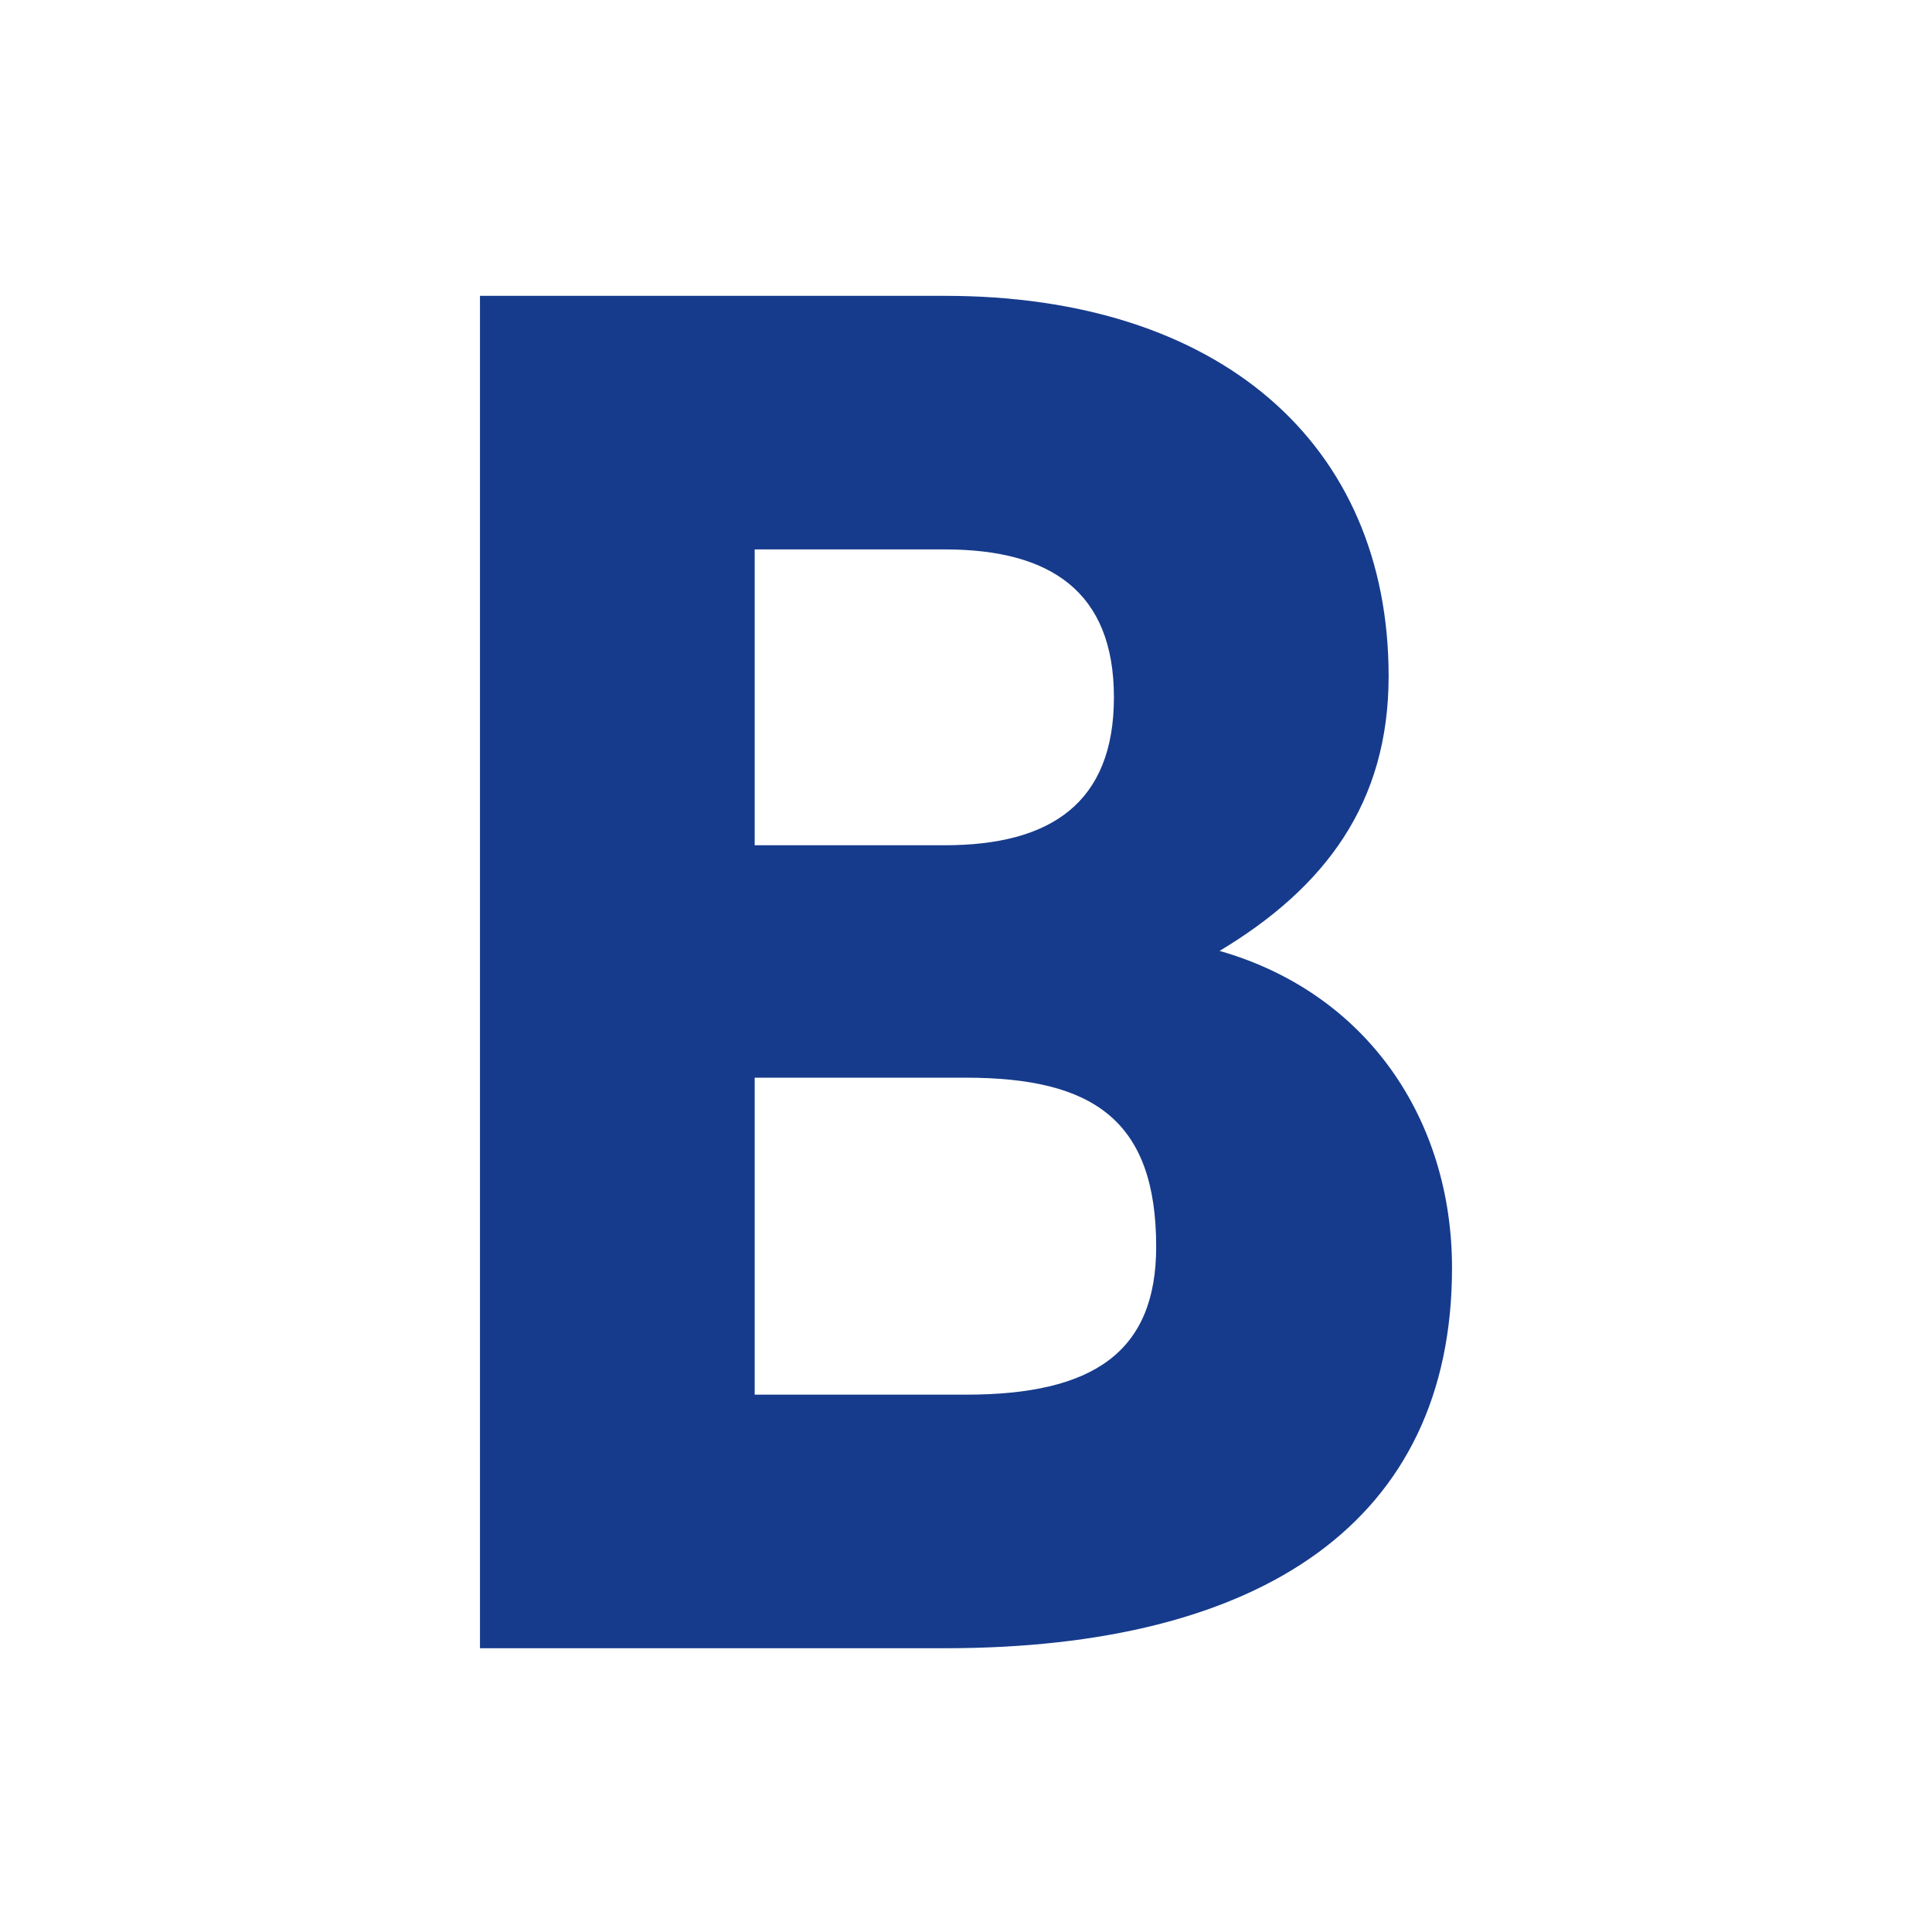
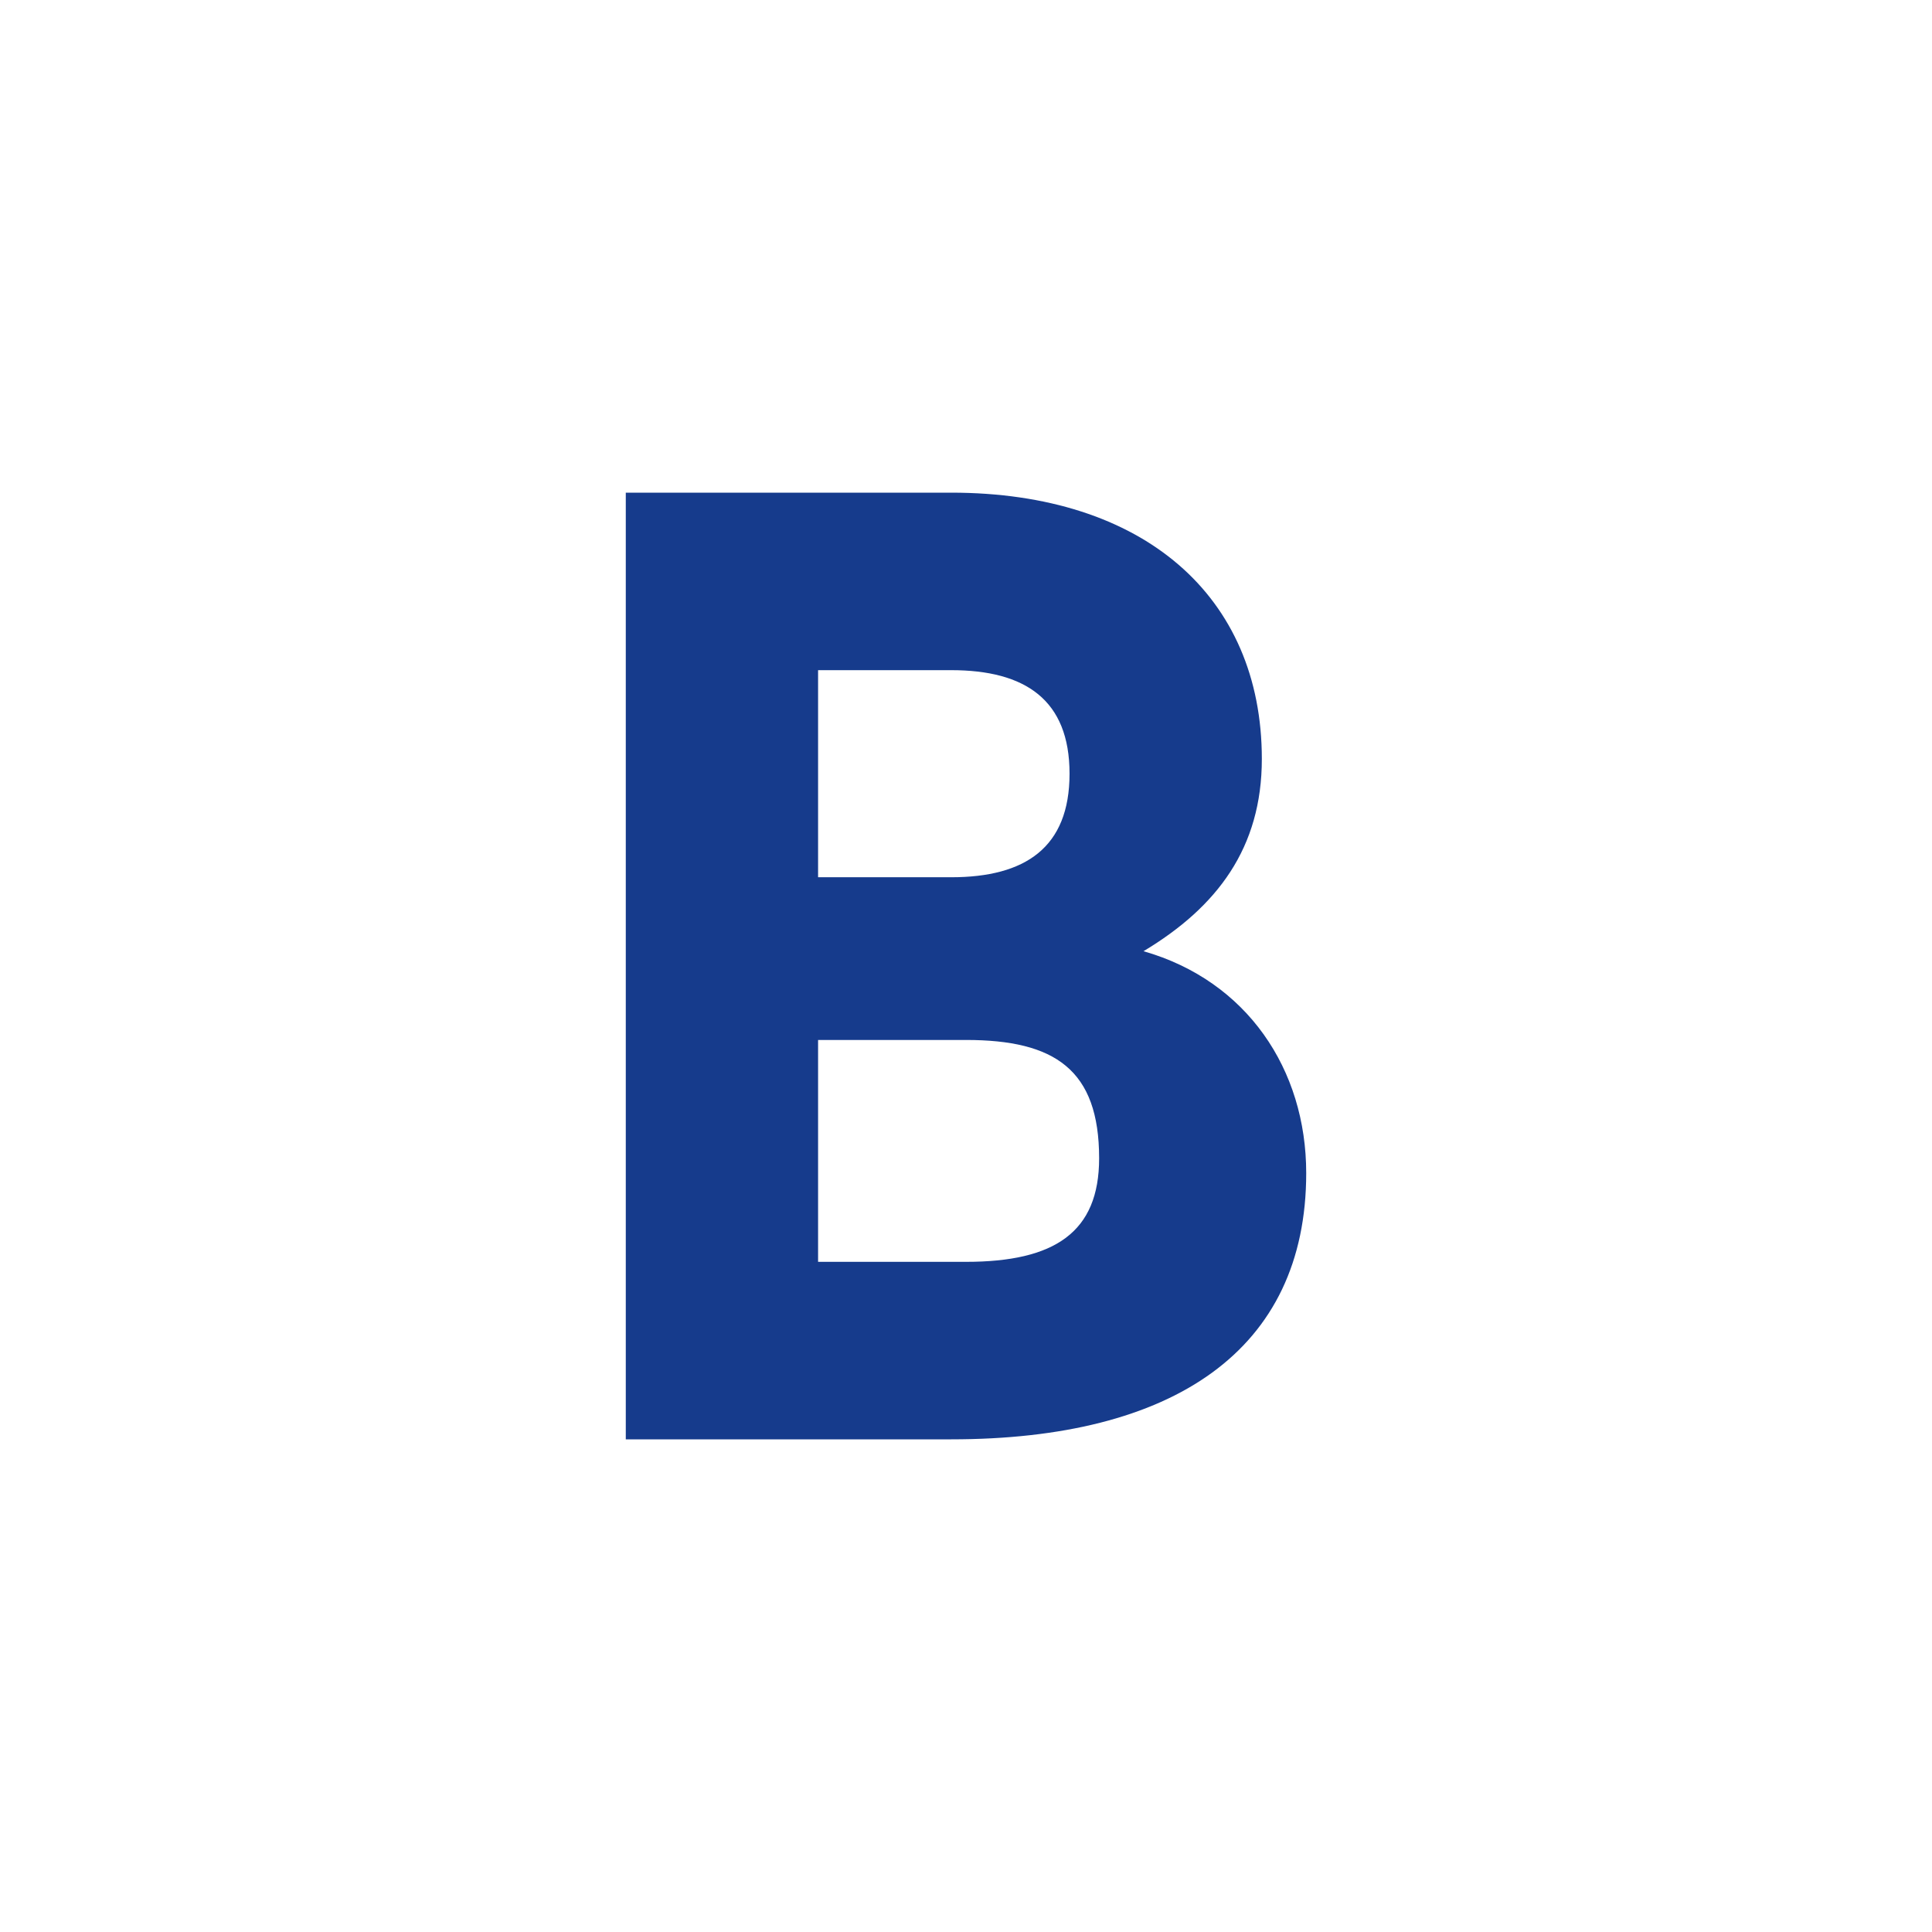
<svg xmlns="http://www.w3.org/2000/svg" viewBox="0 0 64 64" role="img" aria-label="Bruz Digital">
-   <path fill="#163B8C" fill-rule="evenodd" transform="translate(11 7) scale(.70)" d="M7 4h22c13 0 21 7 21 18 0 6-3 10-8 13 7 2 11 8 11 15 0 12-9 18-24 18H7V4zm13 12v14h9c5 0 8-2 8-7s-3-7-8-7h-9zm0 25v15h10c6 0 9-2 9-7 0-6-3-8-9-8H20z" />
+   <path fill="#163B8C" fill-rule="evenodd" transform="translate(17.3 14.36) scale(.49)" d="M7 4h22c13 0 21 7 21 18 0 6-3 10-8 13 7 2 11 8 11 15 0 12-9 18-24 18H7V4zm13 12v14h9c5 0 8-2 8-7s-3-7-8-7h-9zm0 25v15h10c6 0 9-2 9-7 0-6-3-8-9-8H20z" />
</svg>
